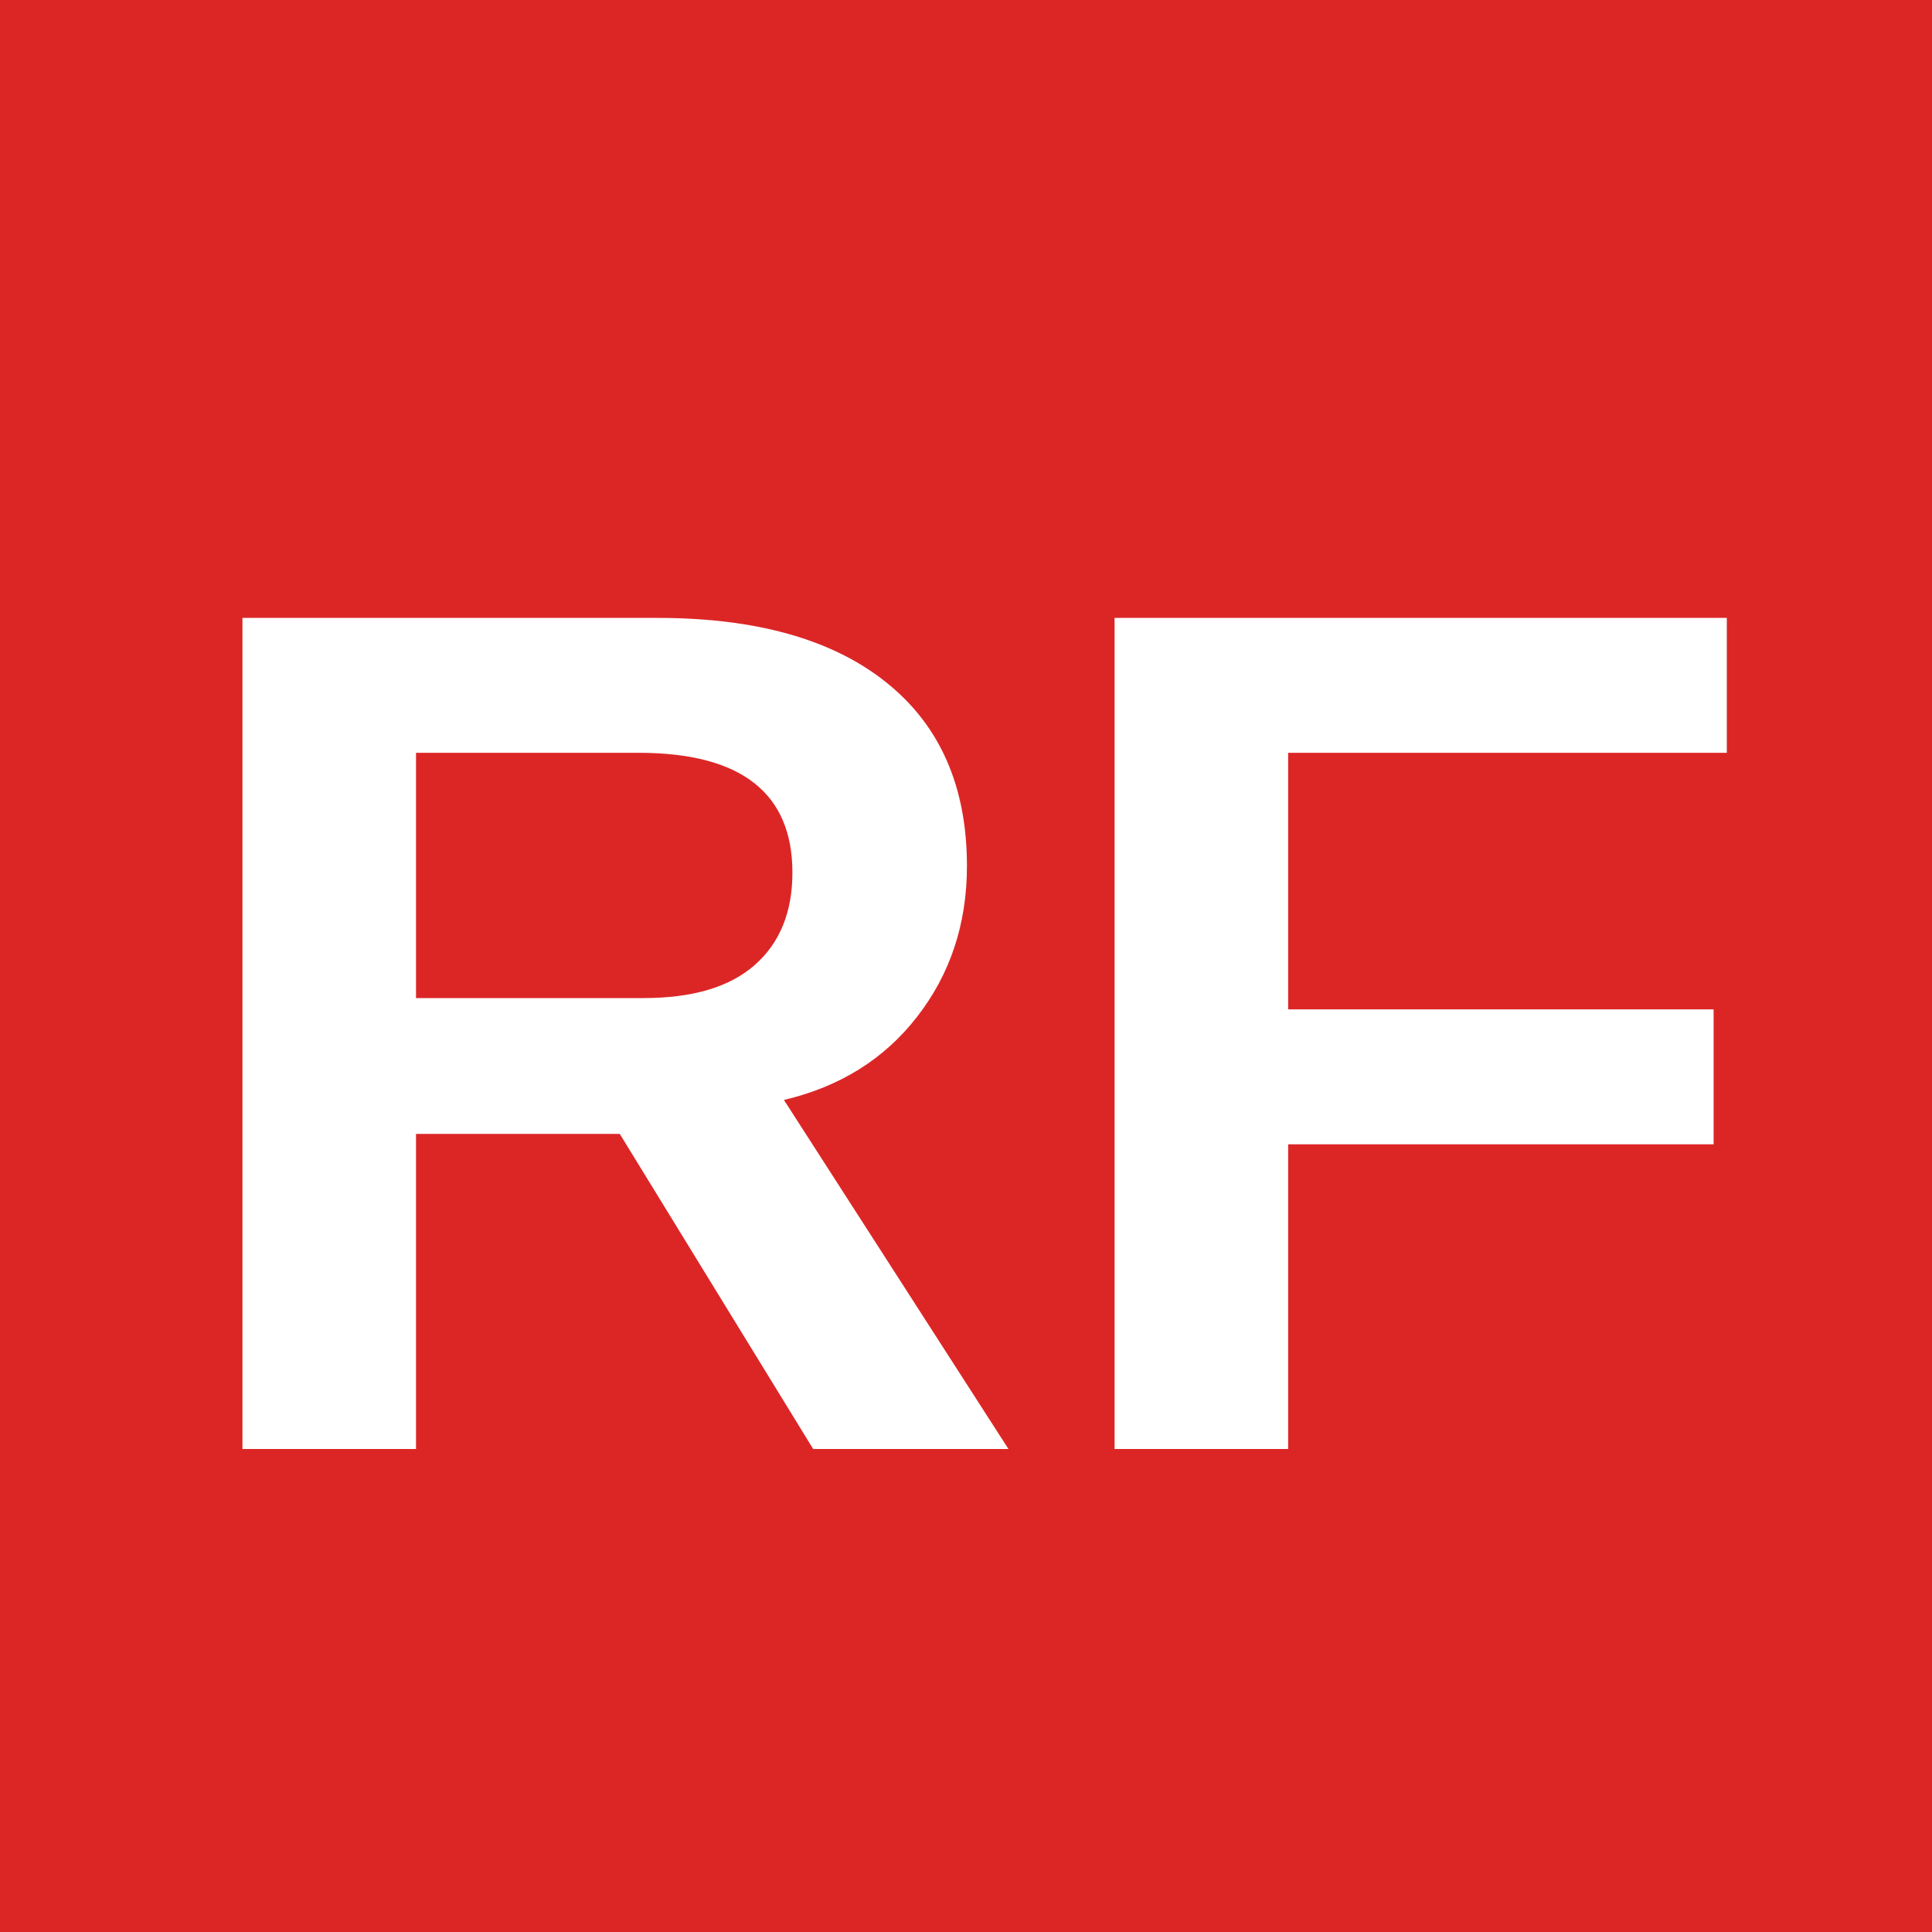
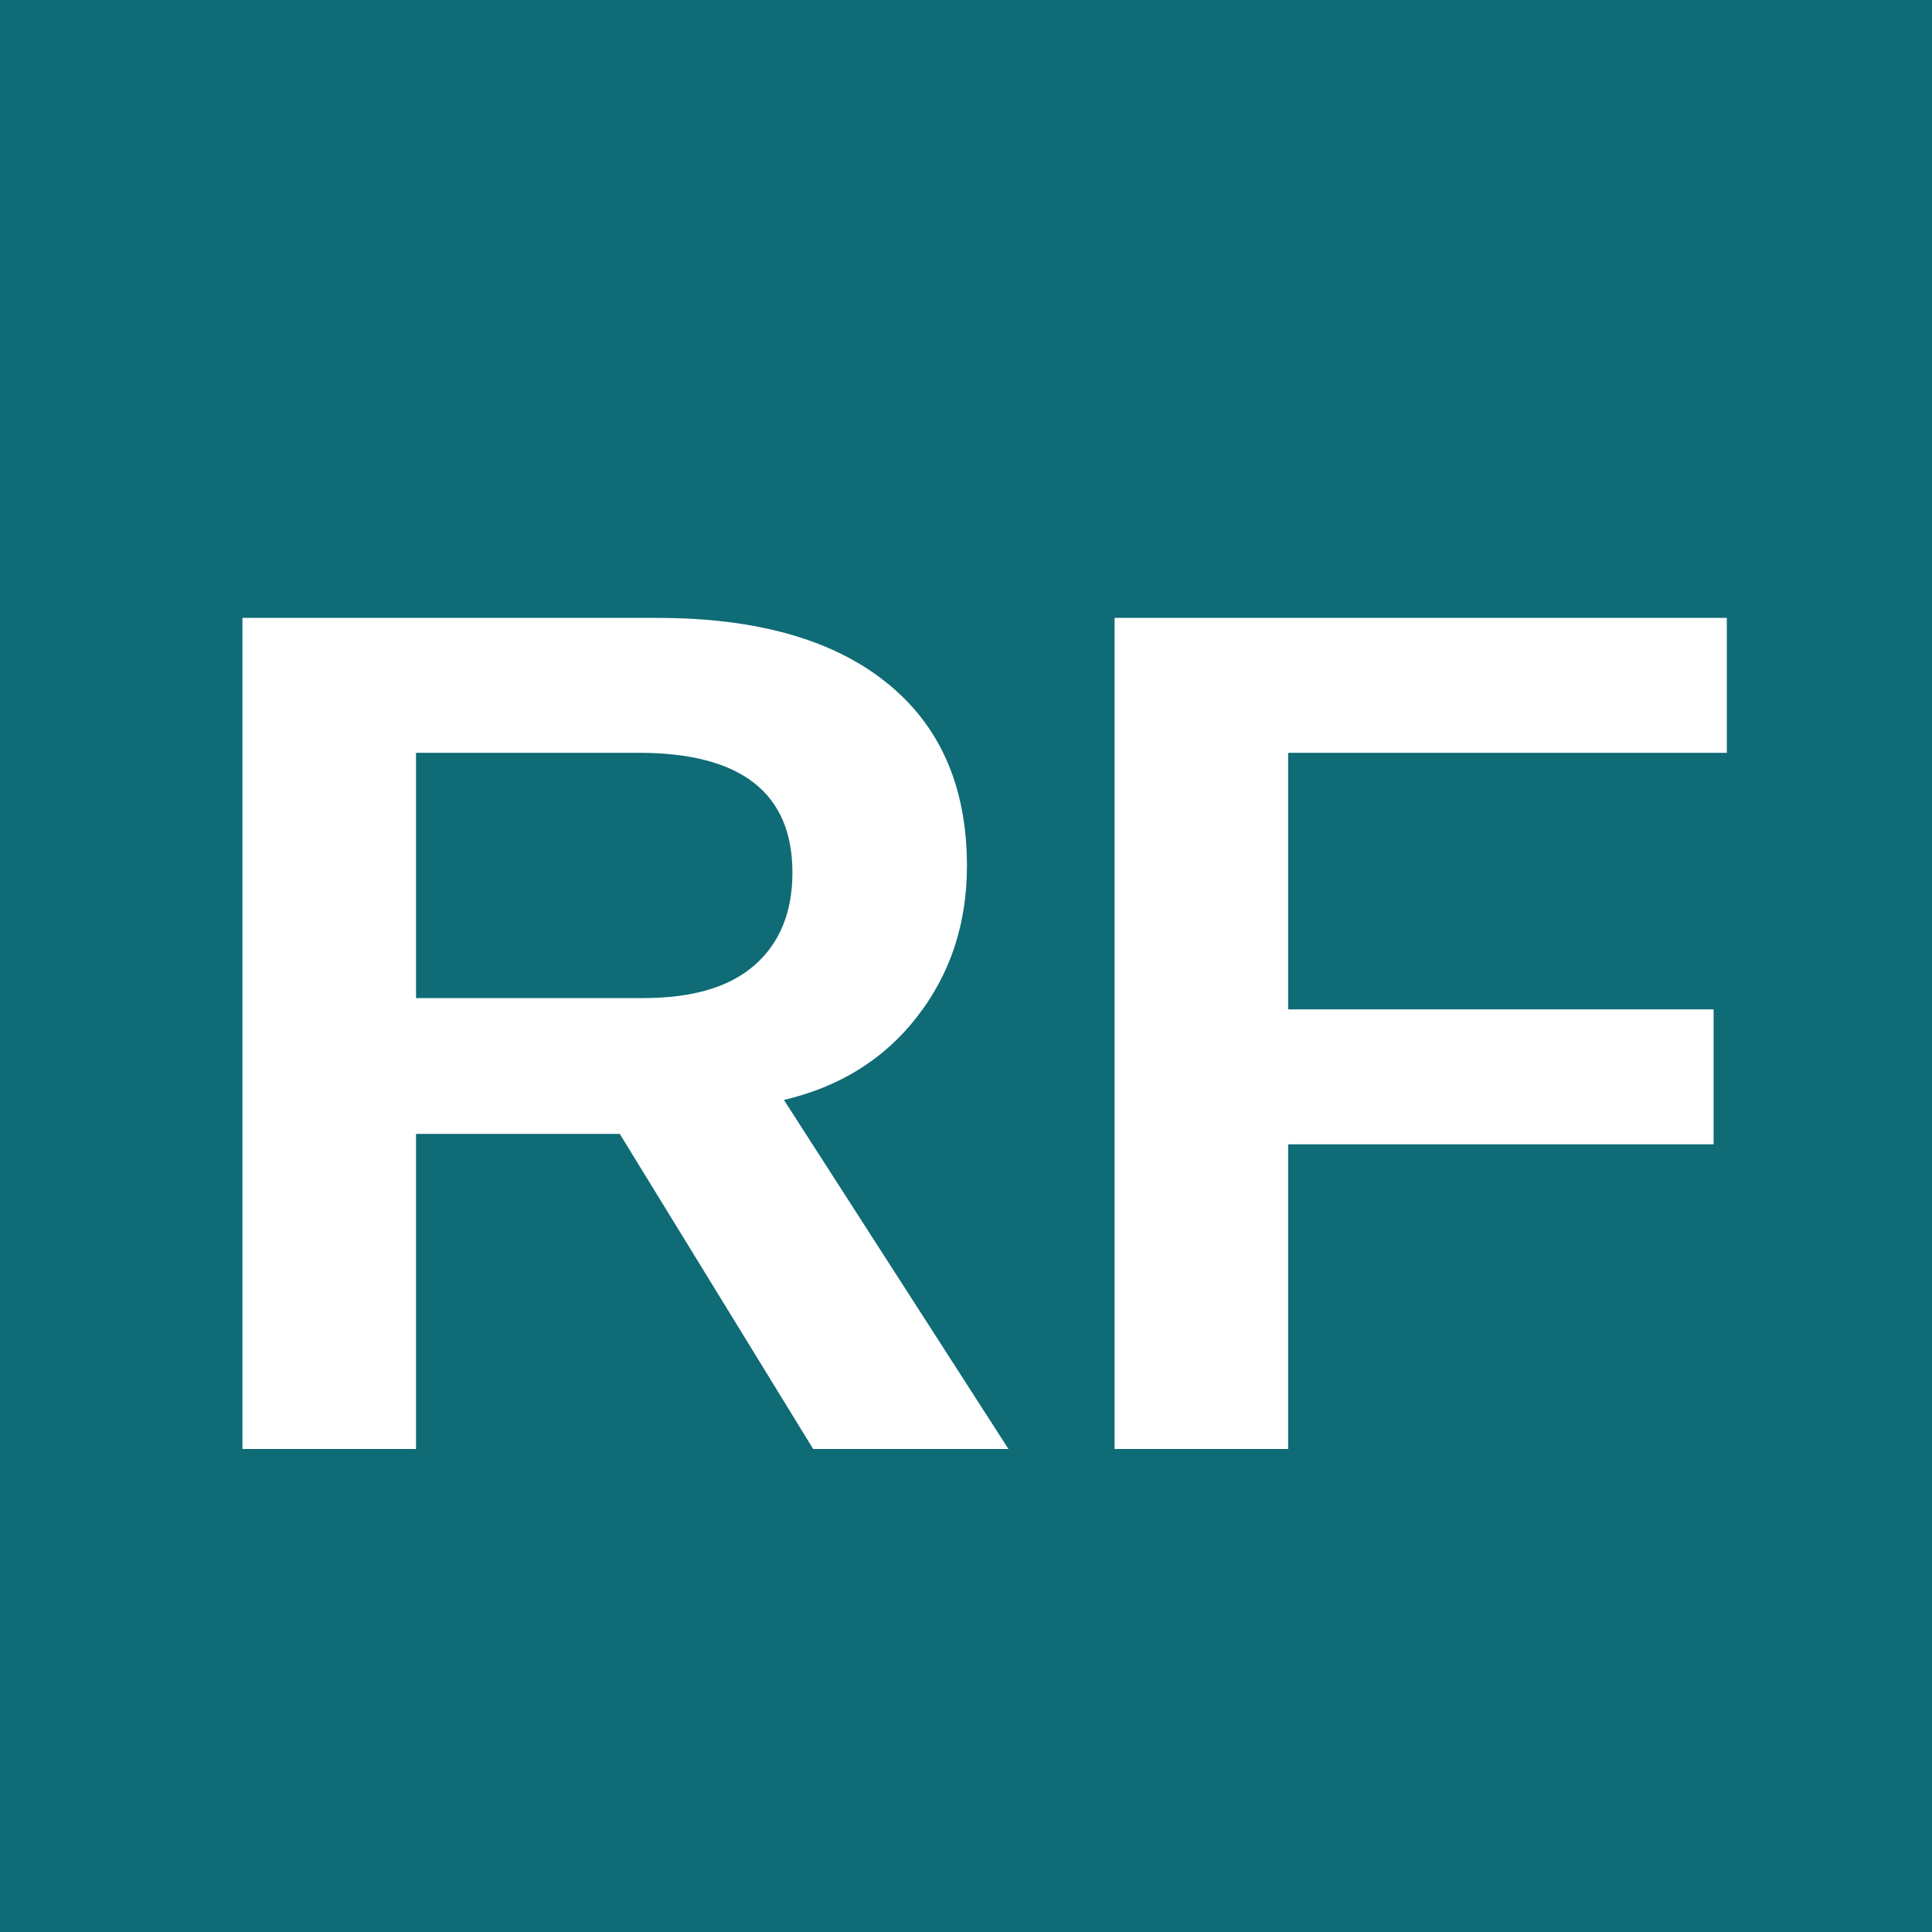
<svg xmlns="http://www.w3.org/2000/svg" viewBox="0 0 32 32">
-   <rect width="32" height="32" fill="#DC2626" />
+   <rect width="32" height="32" fill="#0F6B75" />
  <text x="16" y="24" font-family="Arial, sans-serif" font-size="20" font-weight="bold" text-anchor="middle" fill="white">RF</text>
</svg>
